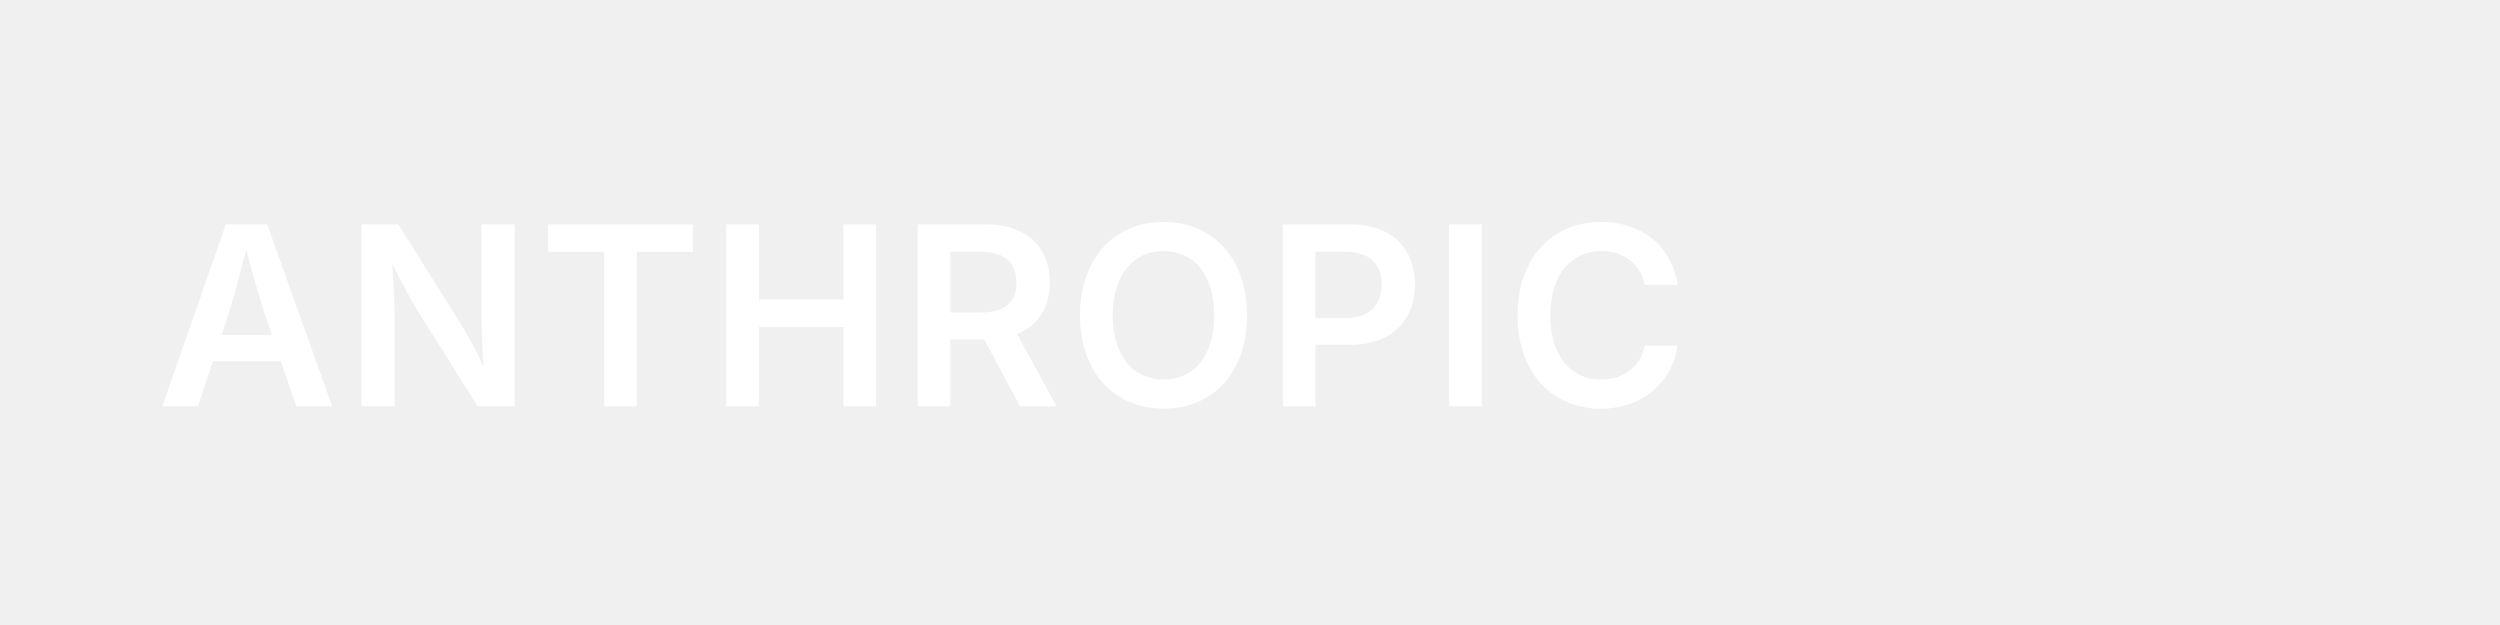
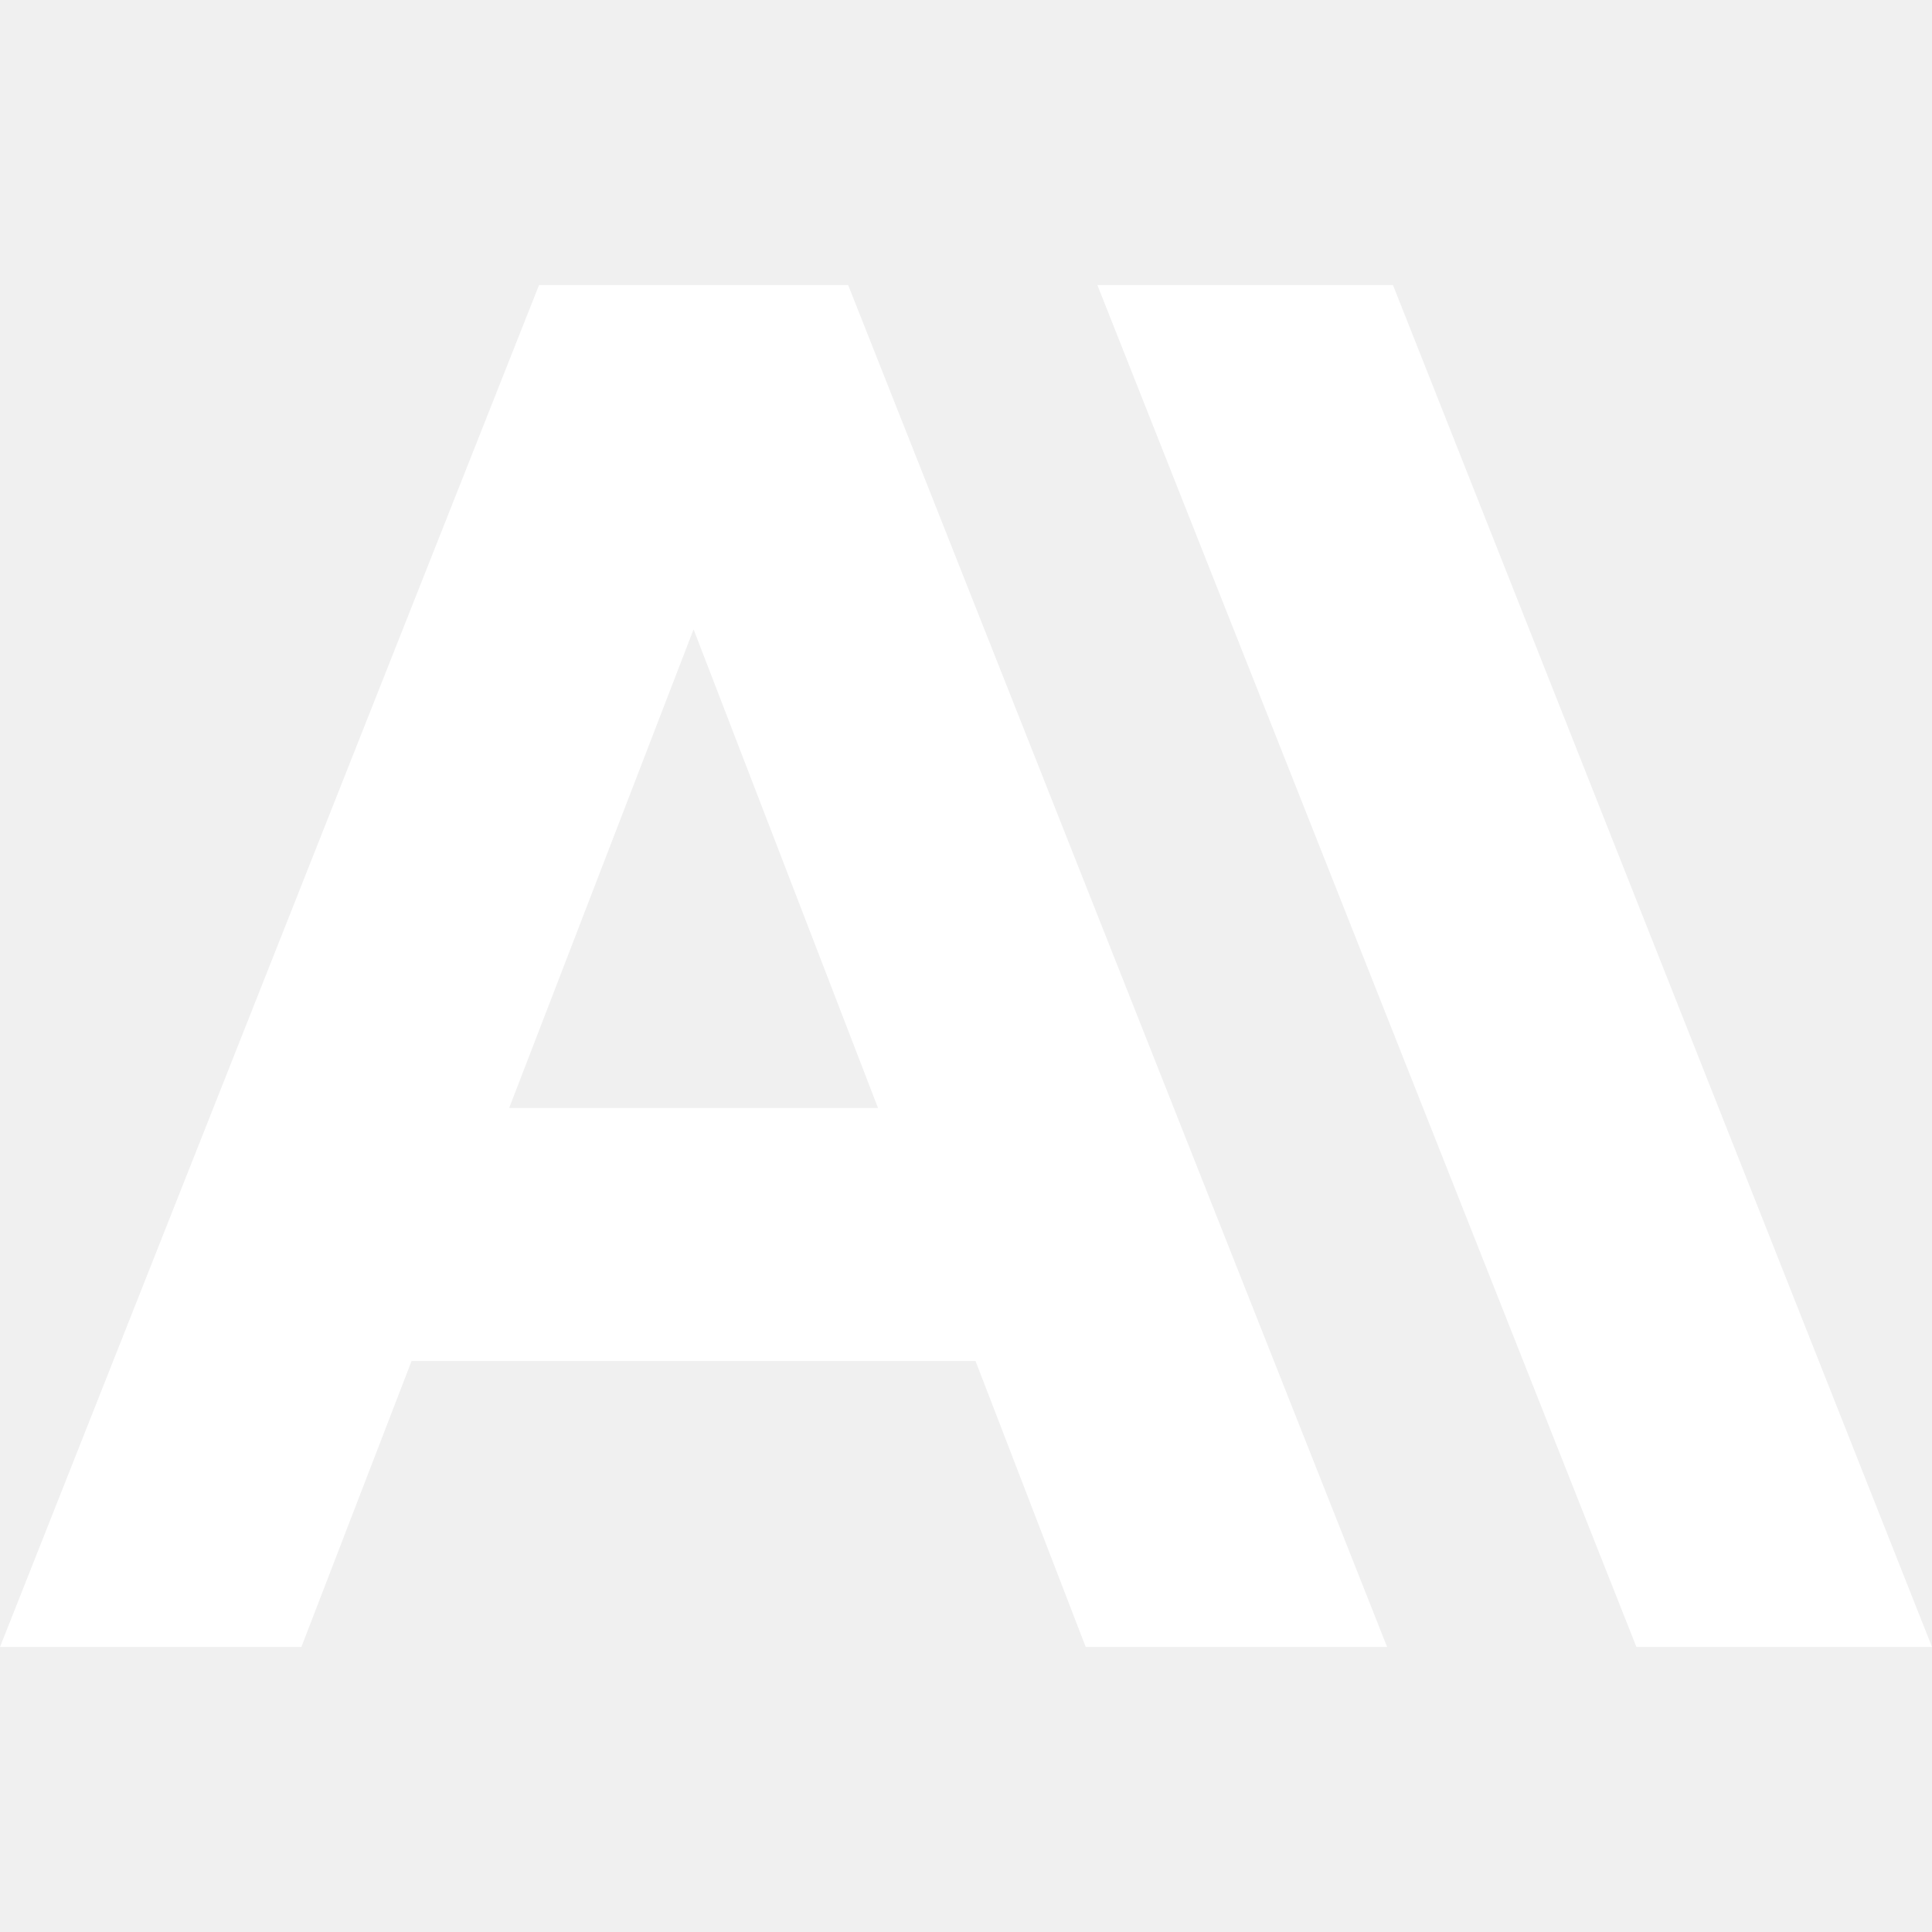
- <svg xmlns="http://www.w3.org/2000/svg" viewBox="0 0 320 80" fill="none">
-   <text x="20" y="52" font-family="Inter, system-ui, sans-serif" font-size="32" font-weight="600" letter-spacing="0.02em" fill="white">ANTHROPIC</text>
+ <svg xmlns="http://www.w3.org/2000/svg" fill="#ffffff" role="img" viewBox="0 0 24 24">
+   <path d="M17.304 3.541h-3.672l6.696 16.918H24Zm-10.608 0L0 20.459h3.744l1.369-3.553h7.005l1.369 3.553h3.744L10.536 3.541Zm-.371 10.223 2.291-5.946 2.291 5.946Z" />
</svg>
